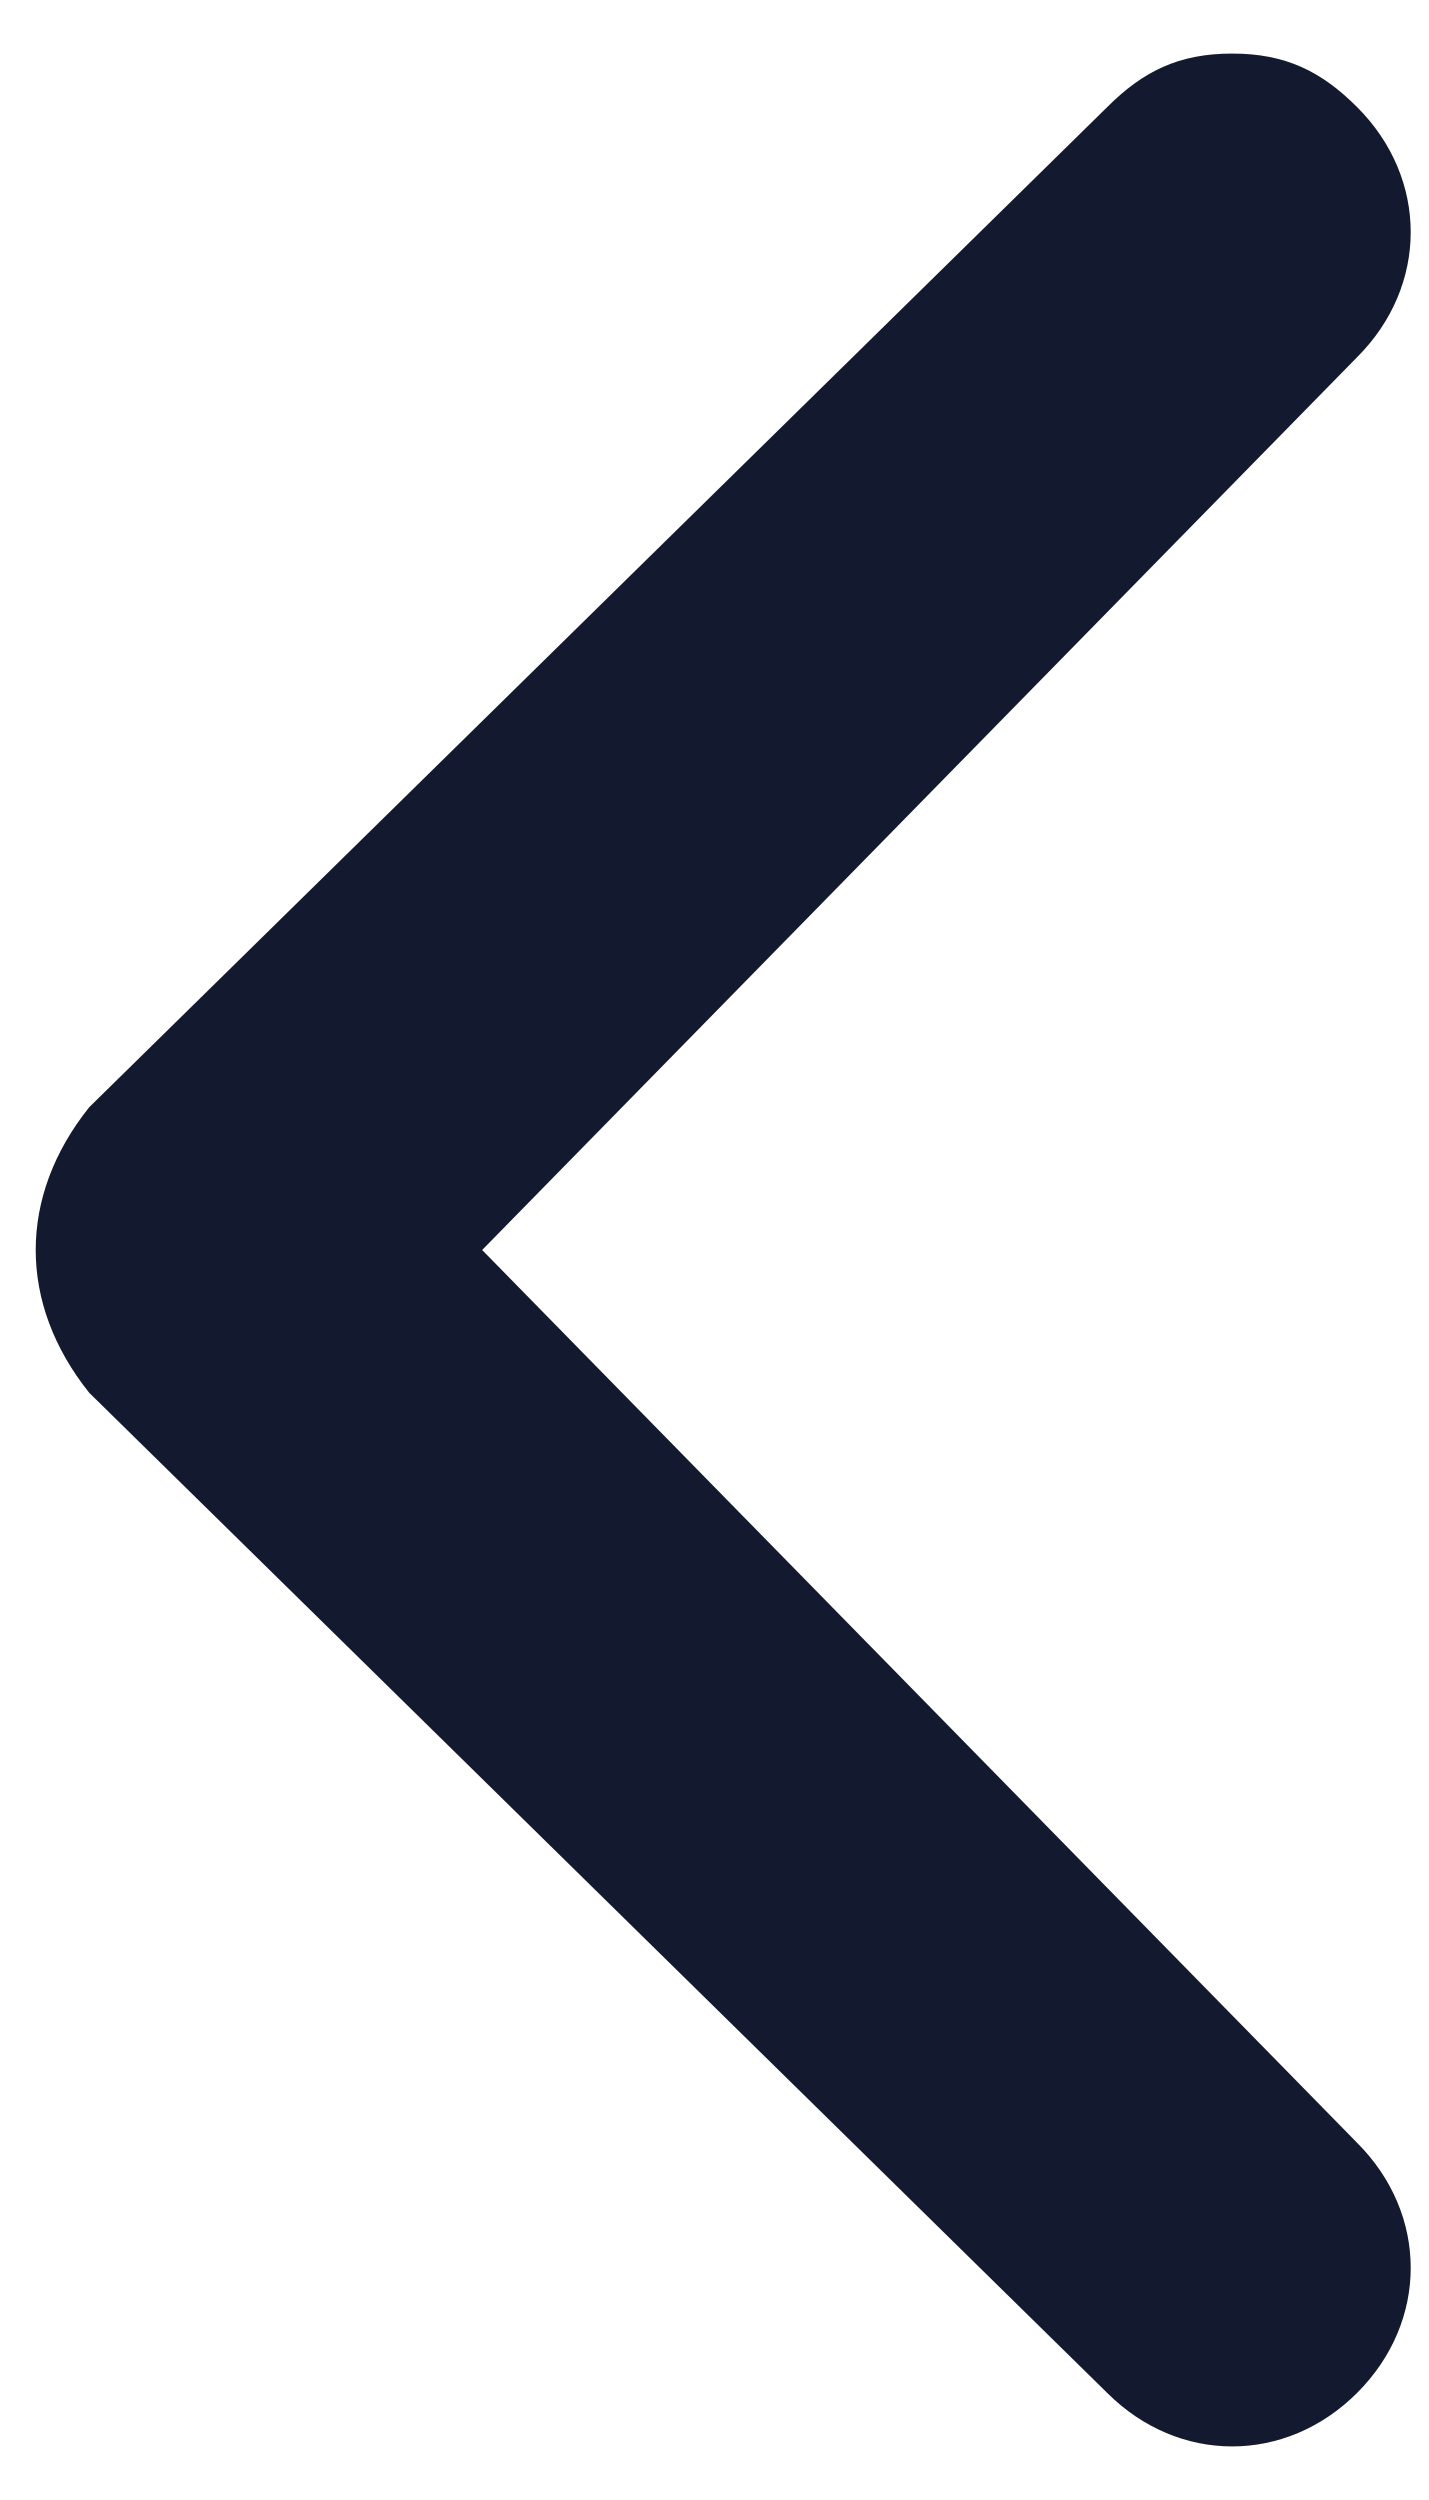
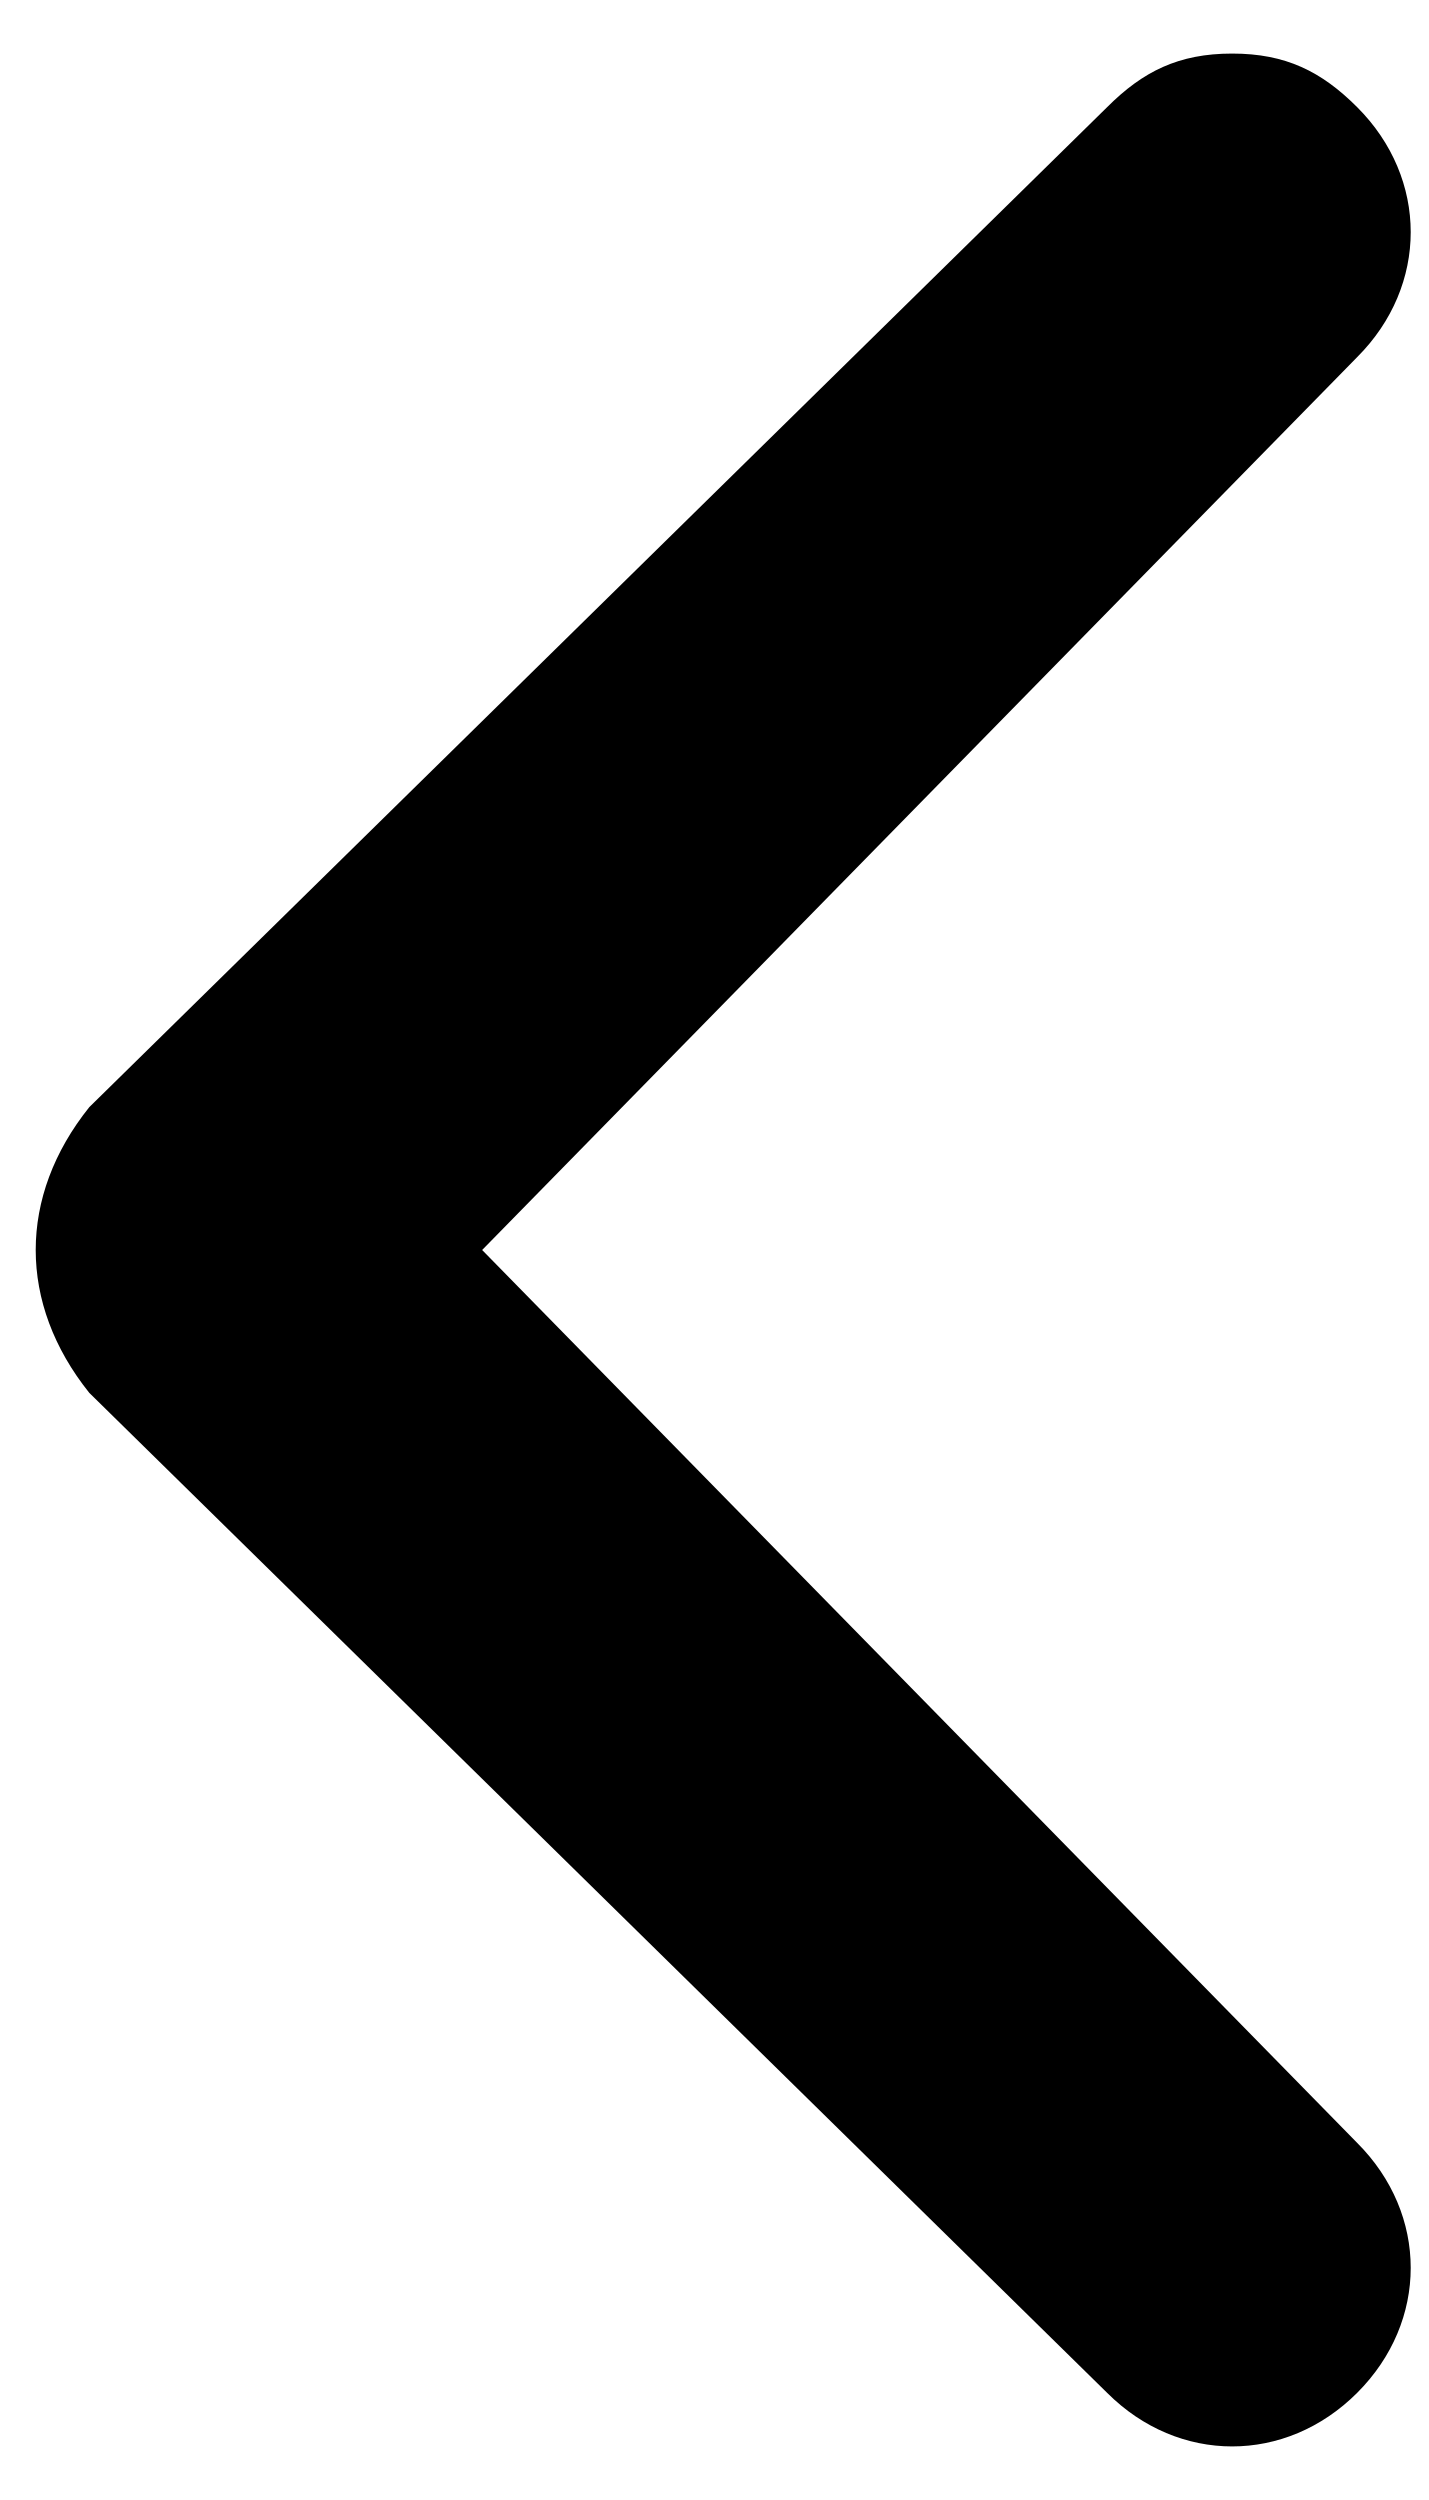
<svg xmlns="http://www.w3.org/2000/svg" width="8" height="14" viewBox="0 0 8 14" fill="none">
-   <path d="M0.5 7.8L6.2 13.4C6.6 13.8 7.2 13.8 7.6 13.4C8 13 8 12.4 7.6 12L2.7 7L7.6 2C8 1.6 8 1 7.6 0.6C7.4 0.4 7.2 0.3 6.9 0.3C6.6 0.3 6.4 0.4 6.2 0.6L0.5 6.2C0.1 6.7 0.1 7.3 0.5 7.8C0.5 7.7 0.5 7.7 0.5 7.8Z" fill="#13192E" />
+   <path d="M0.5 7.8L6.2 13.4C6.6 13.8 7.2 13.8 7.6 13.4C8 13 8 12.4 7.6 12L2.7 7L7.6 2C8 1.6 8 1 7.6 0.6C7.4 0.4 7.2 0.3 6.9 0.3C6.6 0.3 6.4 0.4 6.2 0.6L0.5 6.2C0.1 6.7 0.1 7.3 0.5 7.8C0.5 7.7 0.5 7.7 0.5 7.8Z" fill="currentColor" />
</svg>
